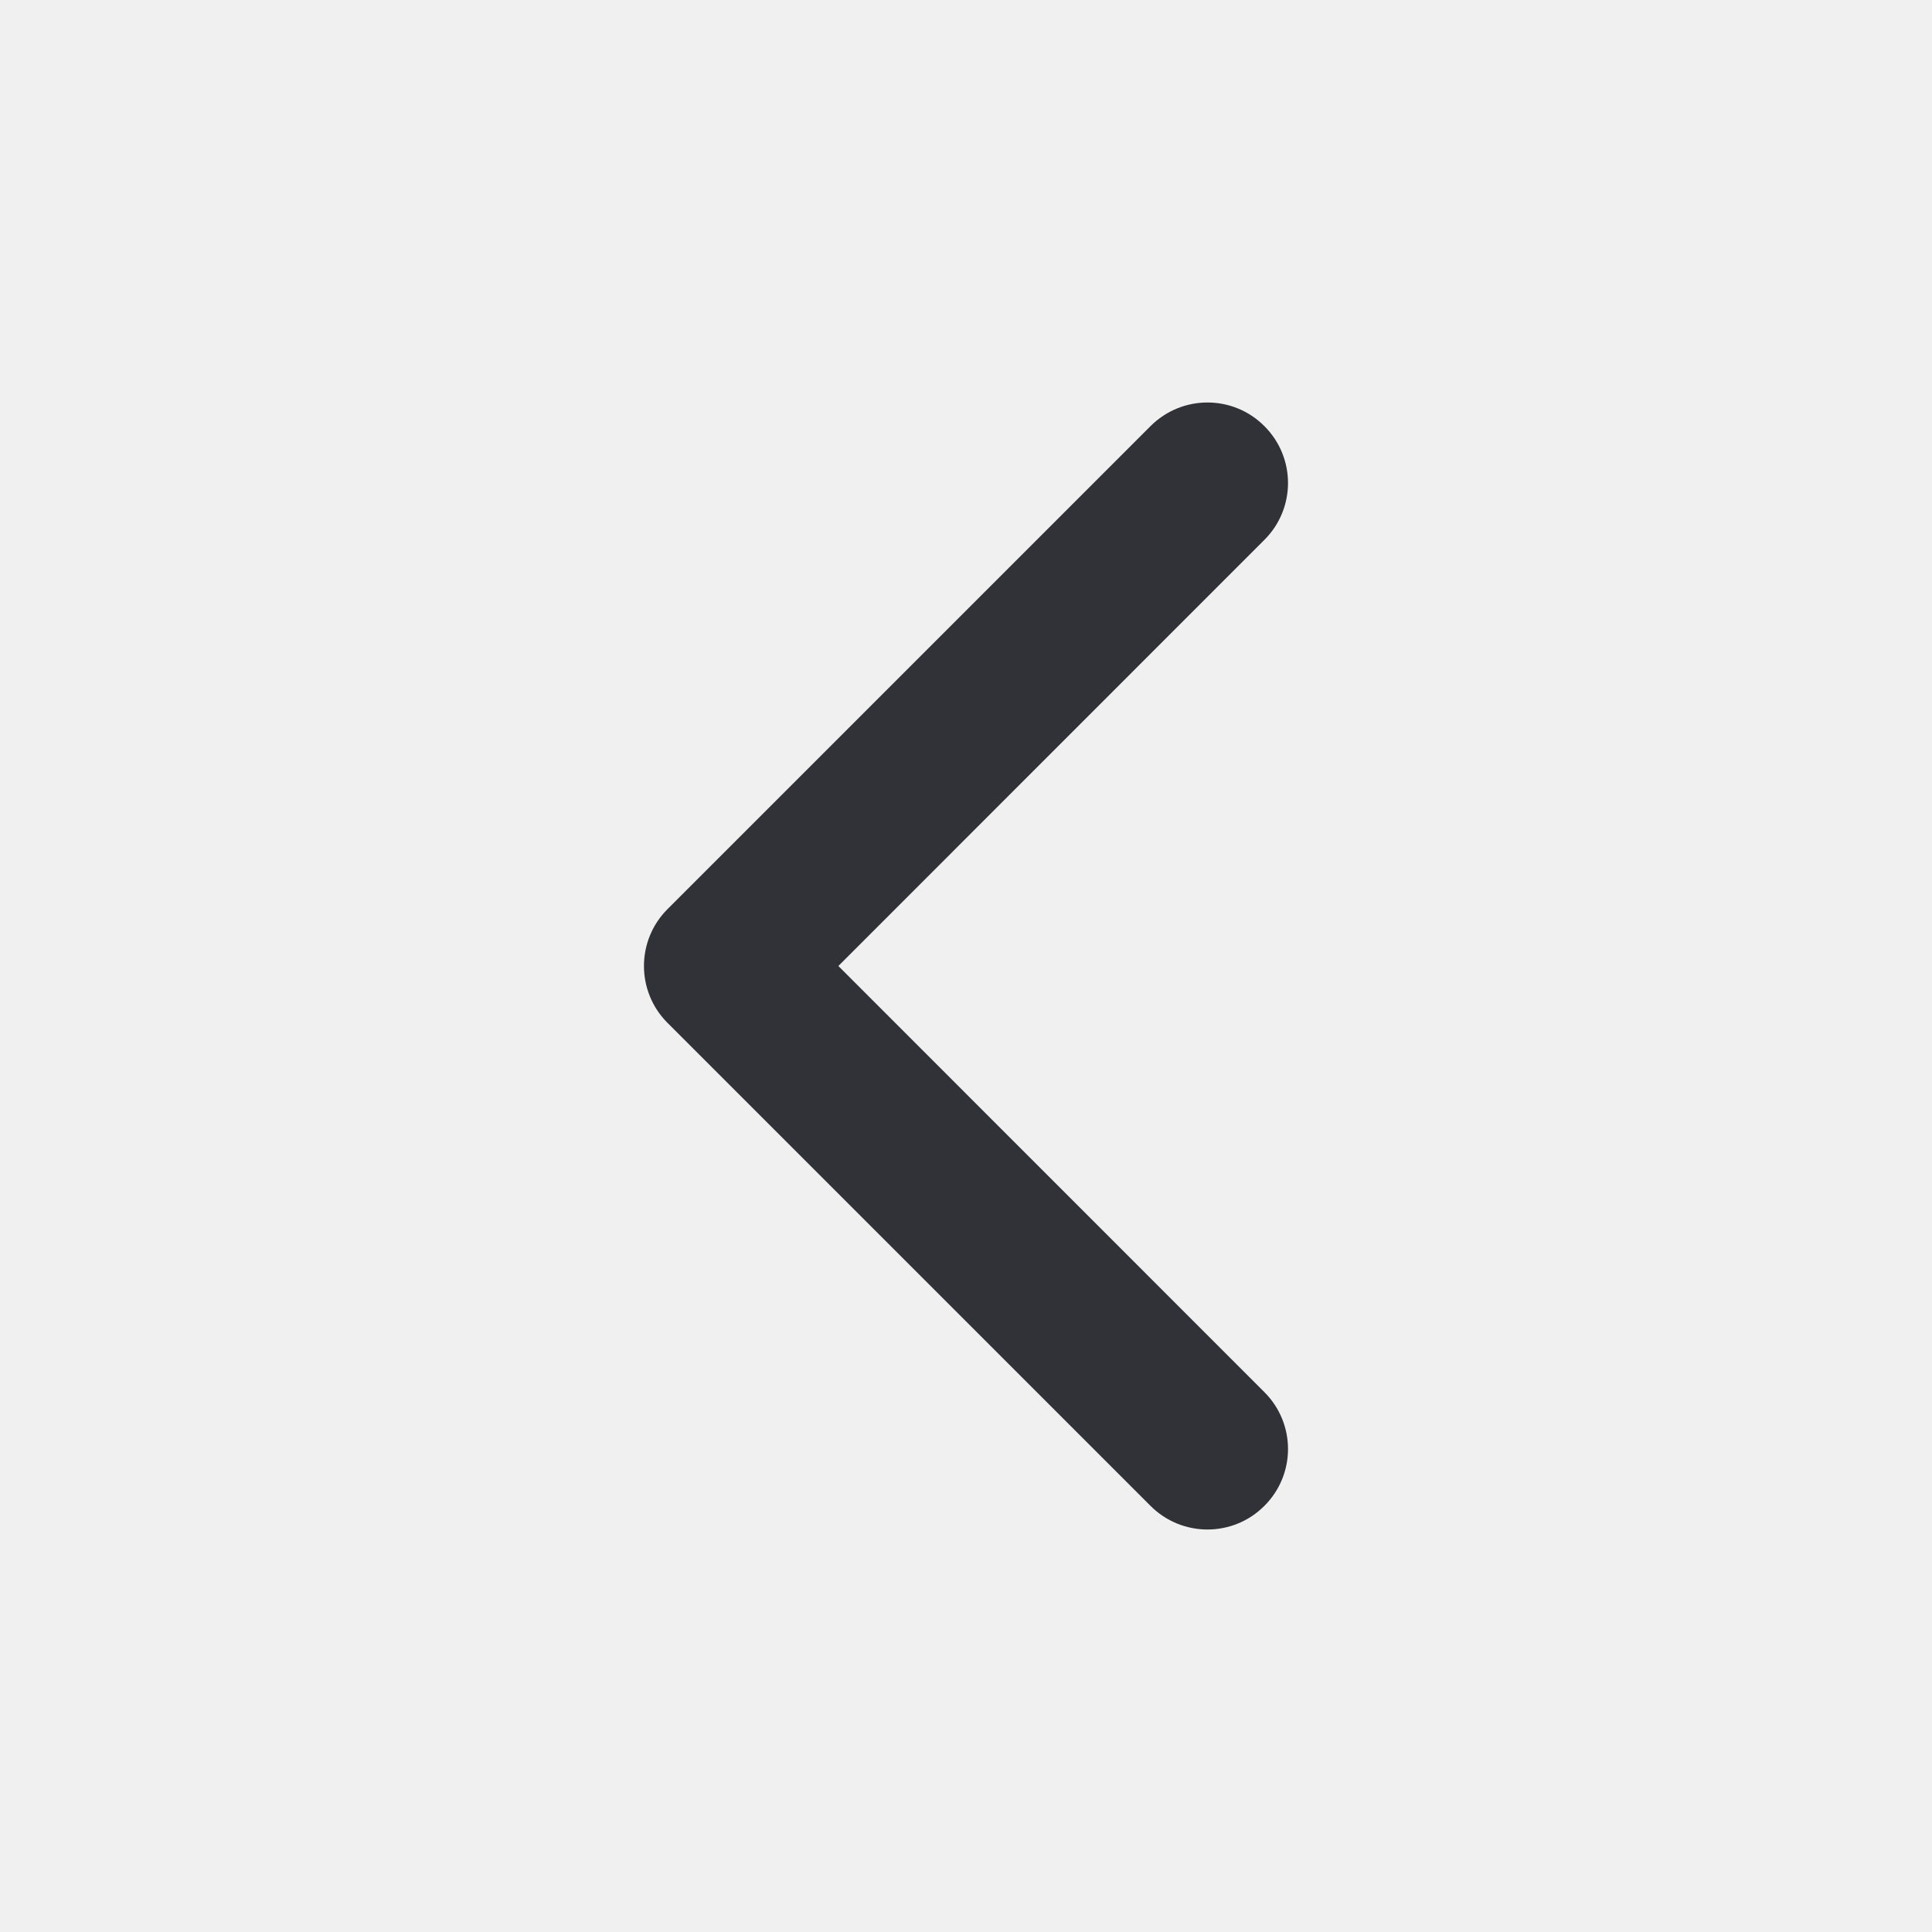
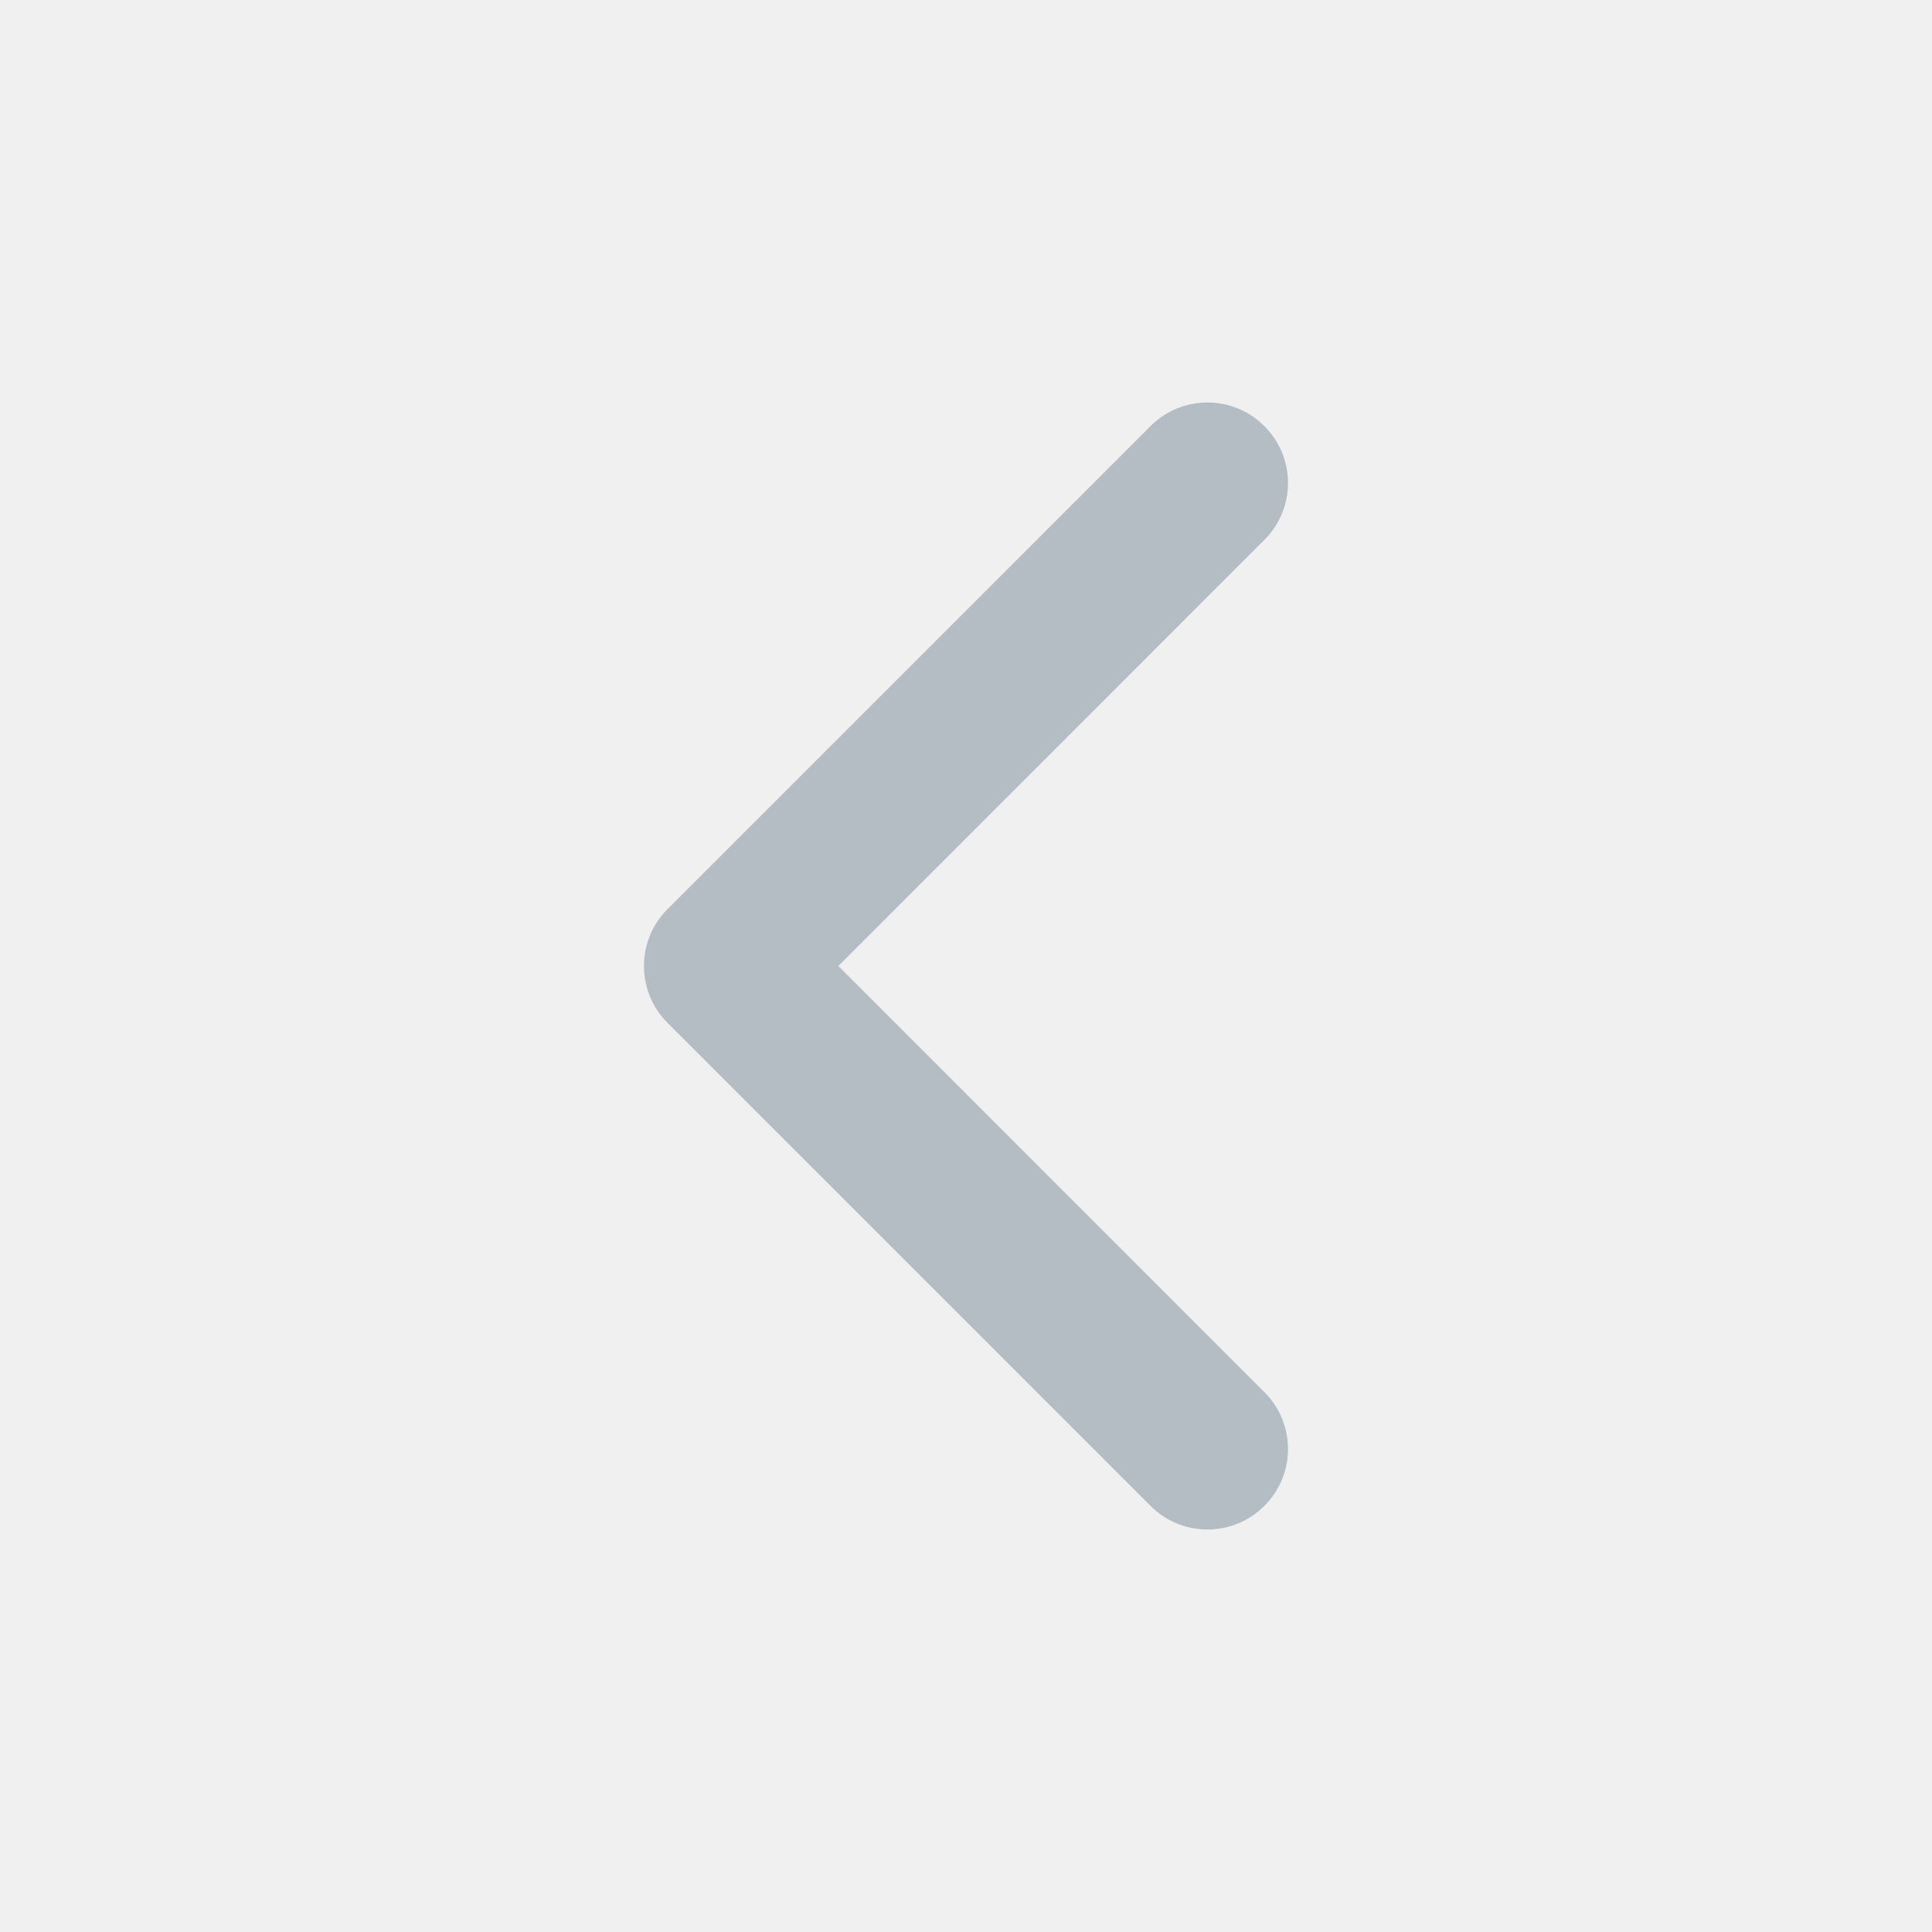
<svg xmlns="http://www.w3.org/2000/svg" width="16" height="16" viewBox="0 0 16 16" fill="none">
  <defs />
-   <rect id="Icons/Chevron (Arrow Right)" width="16" height="16" transform="matrix(-1 0 0 1 16 0)" fill="#FFFFFF" fill-opacity="0" />
-   <path id="Vector (Stroke)" d="M10.471 3.529C10.211 3.268 9.789 3.268 9.528 3.529L5.528 7.529C5.268 7.789 5.268 8.211 5.528 8.471L9.528 12.471C9.789 12.732 10.211 12.732 10.471 12.471C10.732 12.211 10.732 11.789 10.471 11.529L6.943 8L10.471 4.471C10.732 4.211 10.732 3.789 10.471 3.529Z" fill="#313237" fill-opacity="1" fill-rule="evenodd" />
+   <rect id="Icons/Chevron (Arrow Left)" width="16" height="16" transform="matrix(-1 0 0 1 16 0)" fill="#FFFFFF" fill-opacity="0" />
+   <path id="Vector (Stroke)" d="M10.471 3.529C10.211 3.268 9.789 3.268 9.528 3.529L5.528 7.529C5.268 7.789 5.268 8.211 5.528 8.471L9.528 12.471C9.789 12.732 10.211 12.732 10.471 12.471C10.732 12.211 10.732 11.789 10.471 11.529L6.943 8L10.471 4.471C10.732 4.211 10.732 3.789 10.471 3.529Z" fill="#B4BDC4" fill-opacity="1" fill-rule="evenodd" />
</svg>
